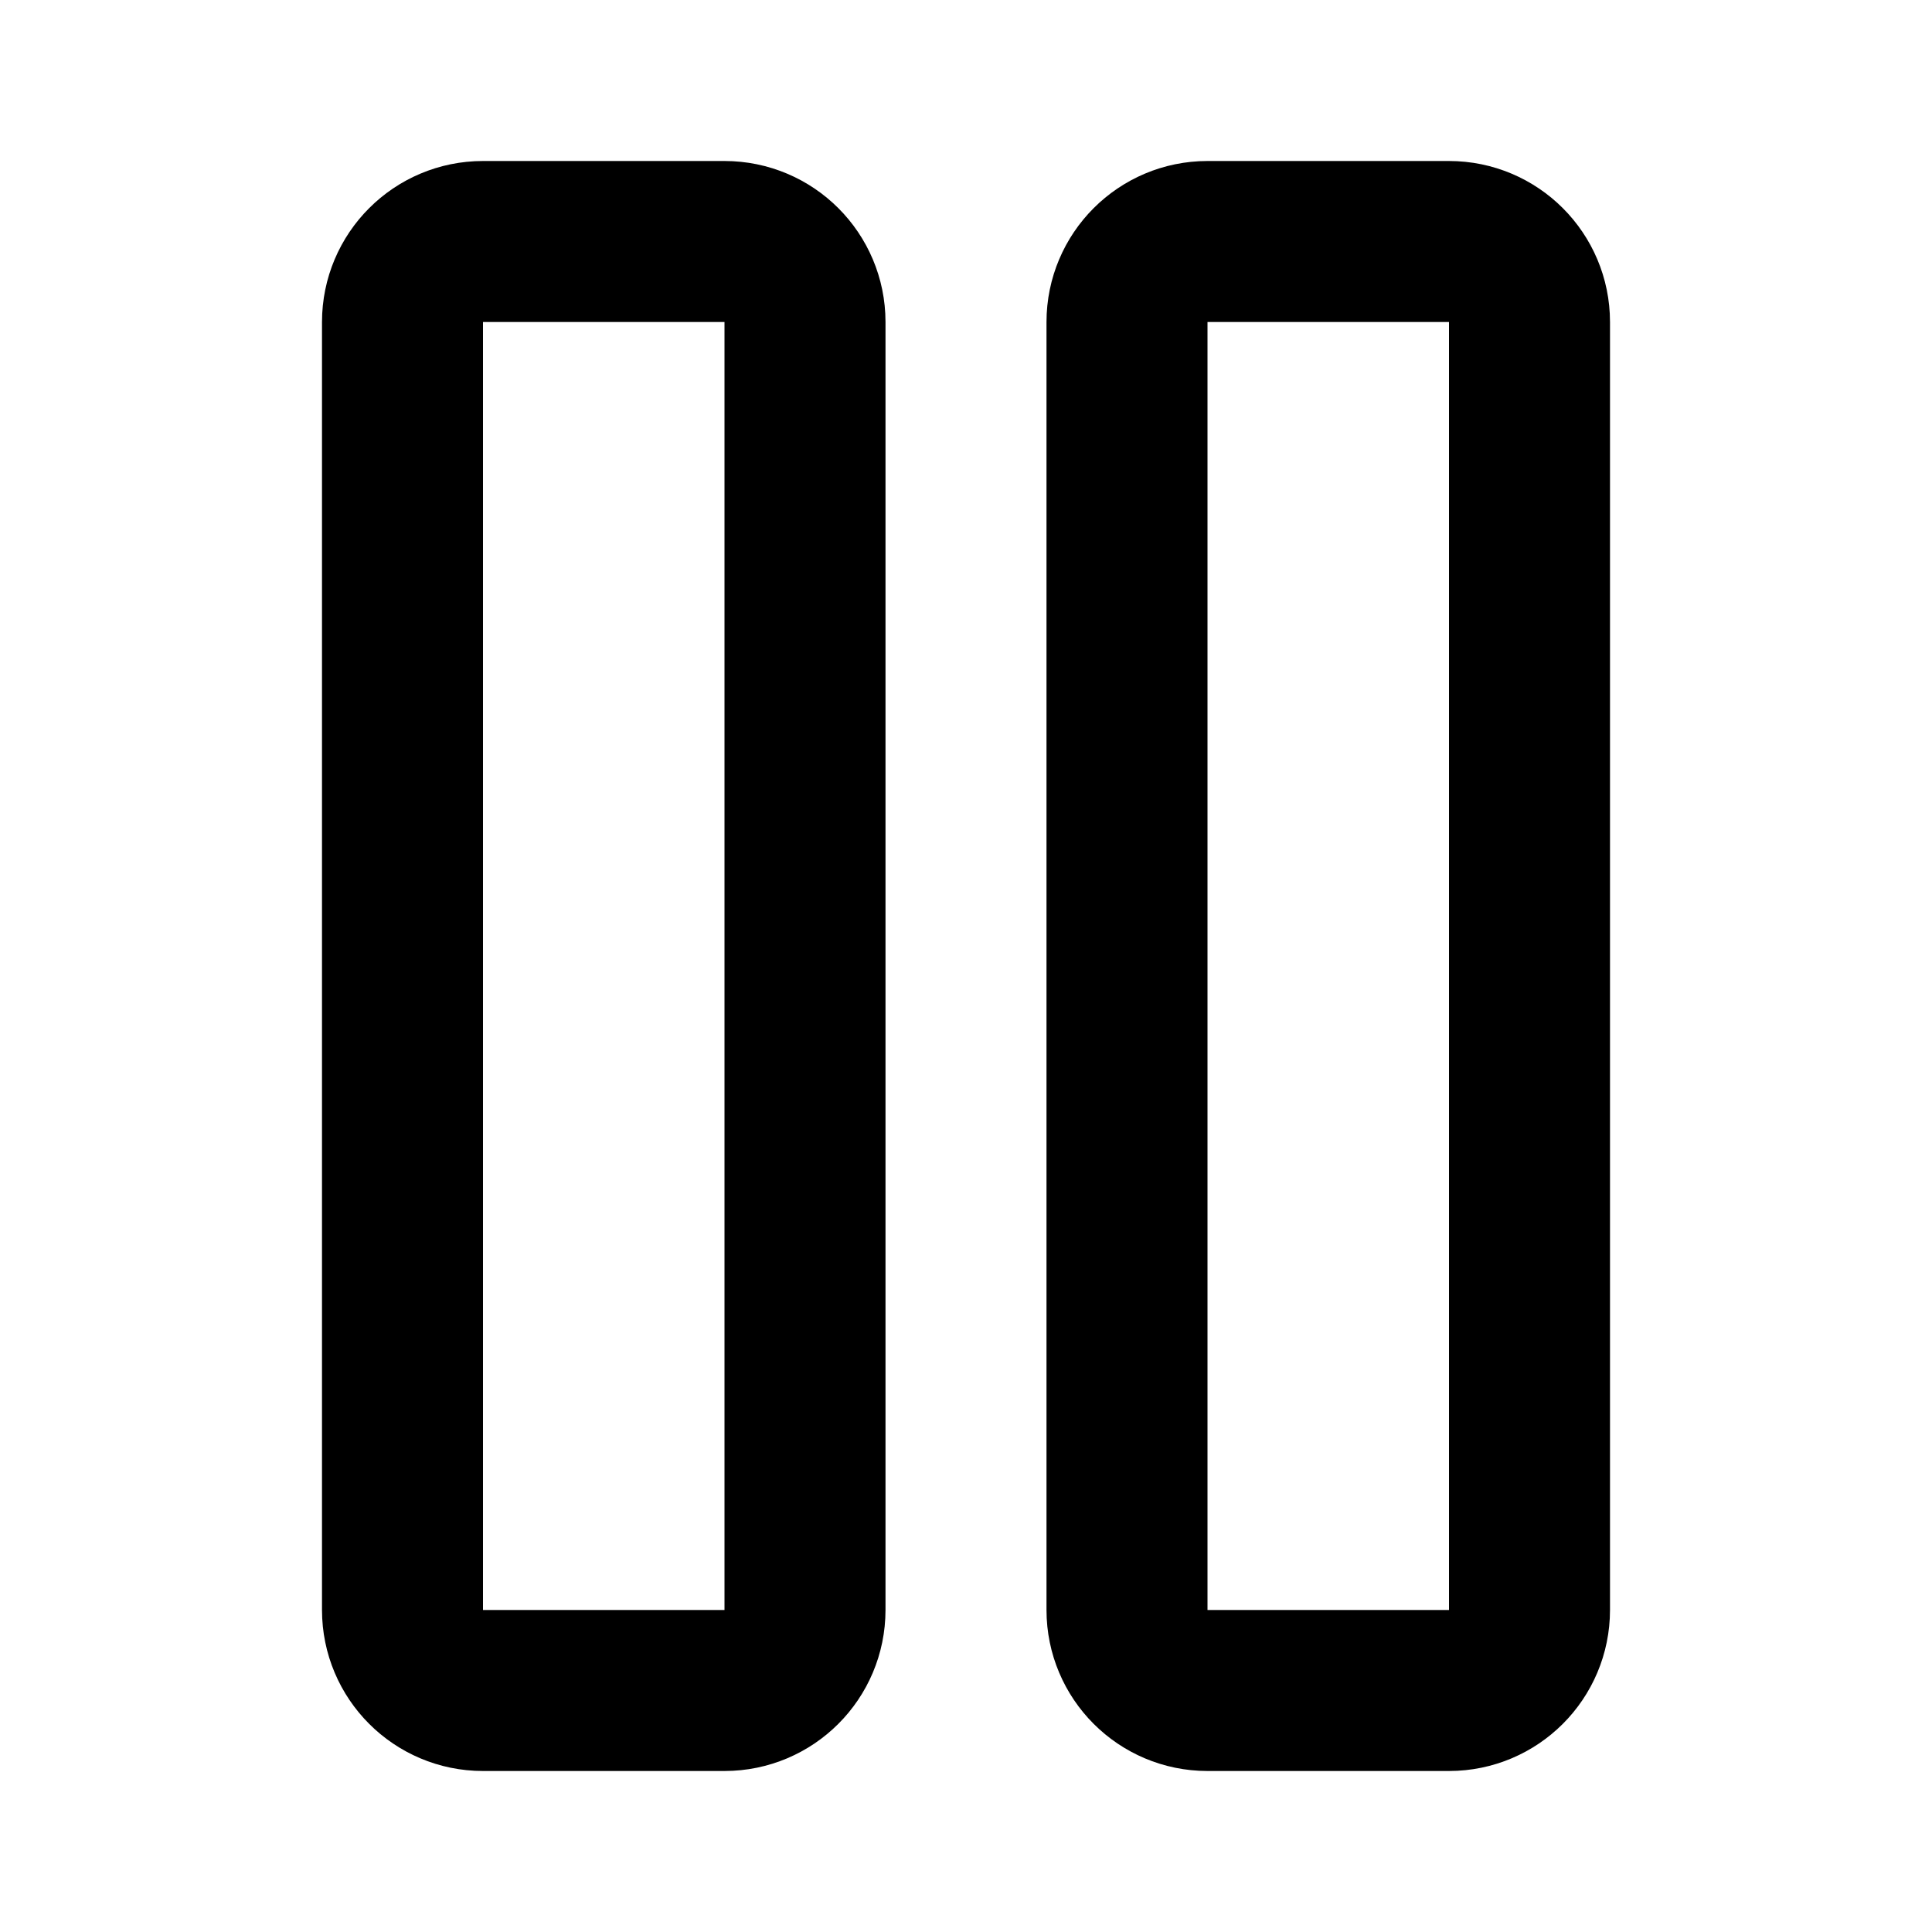
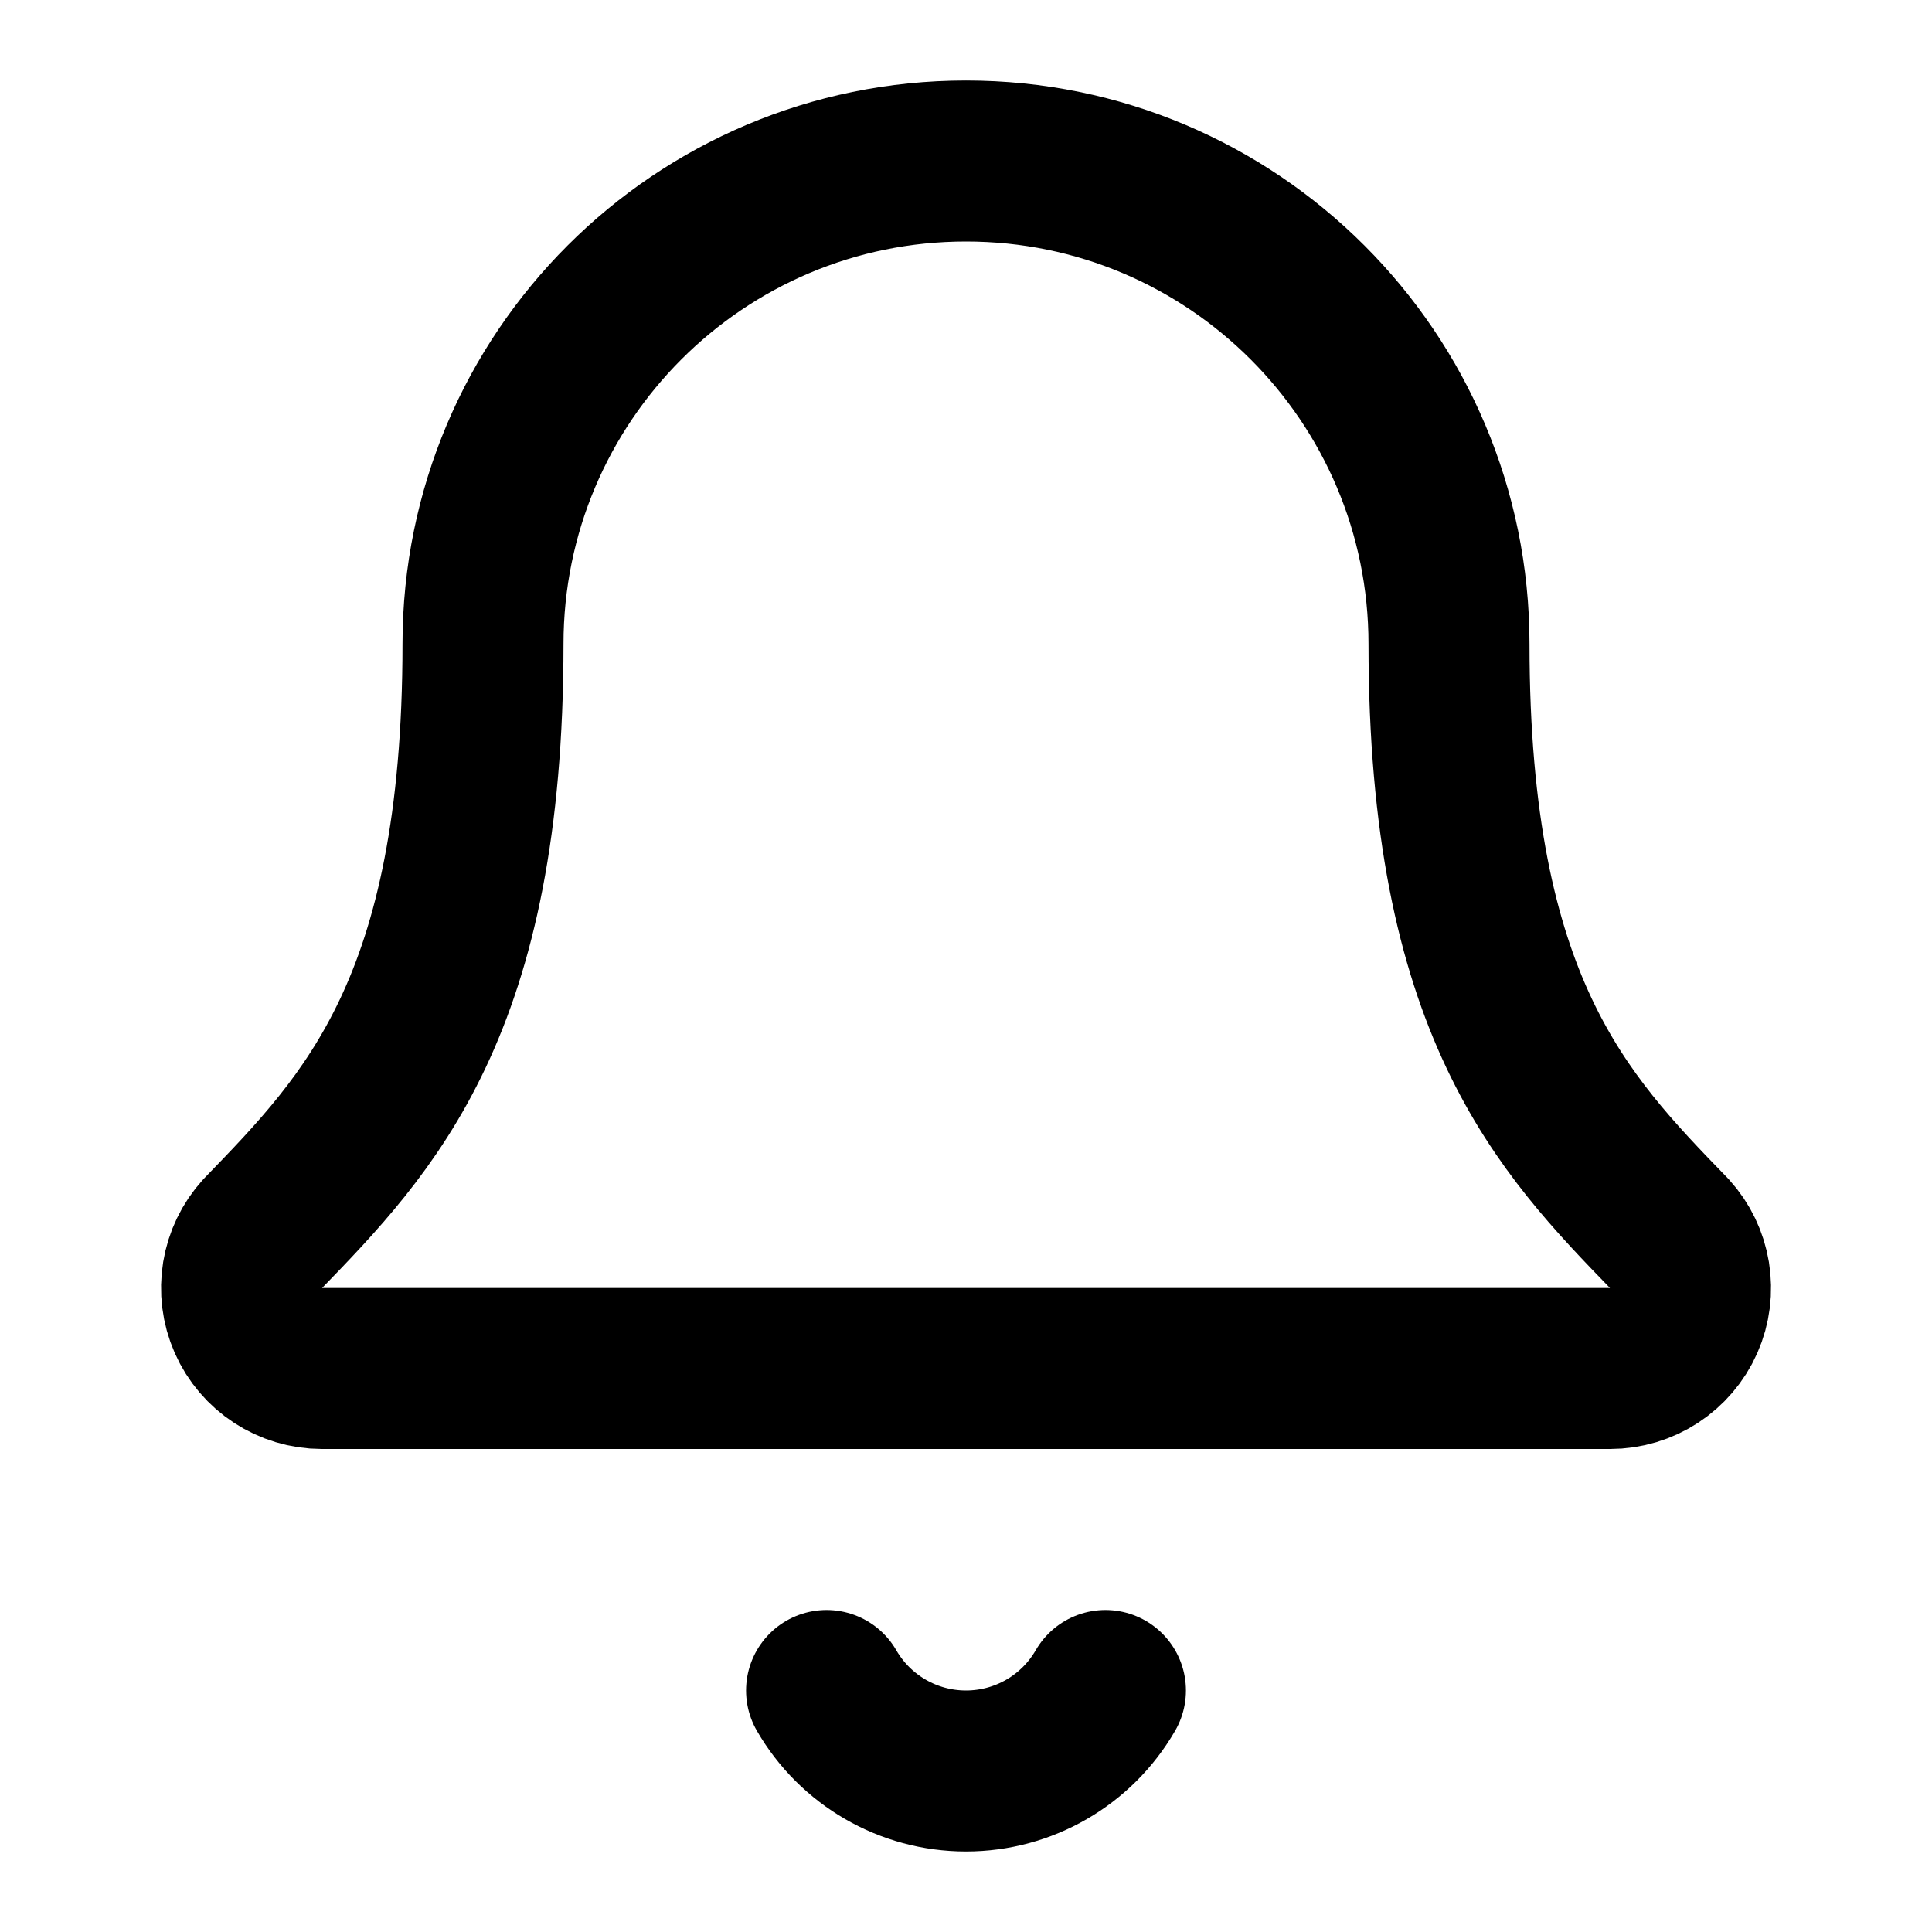
- <svg xmlns="http://www.w3.org/2000/svg" class="lucide lucide-pause" width="24" height="24" viewBox="0 0 24 24" fill="none" stroke="currentColor" stroke-width="2" stroke-linecap="round" stroke-linejoin="round">
-   <rect x="14" y="3" width="5" height="18" rx="1" />
-   <rect x="5" y="3" width="5" height="18" rx="1" />
+ <svg xmlns="http://www.w3.org/2000/svg" class="lucide lucide-bell" width="24" height="24" viewBox="0 0 24 24" fill="none" stroke="currentColor" stroke-width="2" stroke-linecap="round" stroke-linejoin="round">
+   <path d="M10.268 21a2 2 0 0 0 3.464 0" />
+   <path d="M3.262 15.326A1 1 0 0 0 4 17h16a1 1 0 0 0 .74-1.673C19.41 13.956 18 12.499 18 8A6 6 0 0 0 6 8c0 4.499-1.411 5.956-2.738 7.326" />
</svg>
